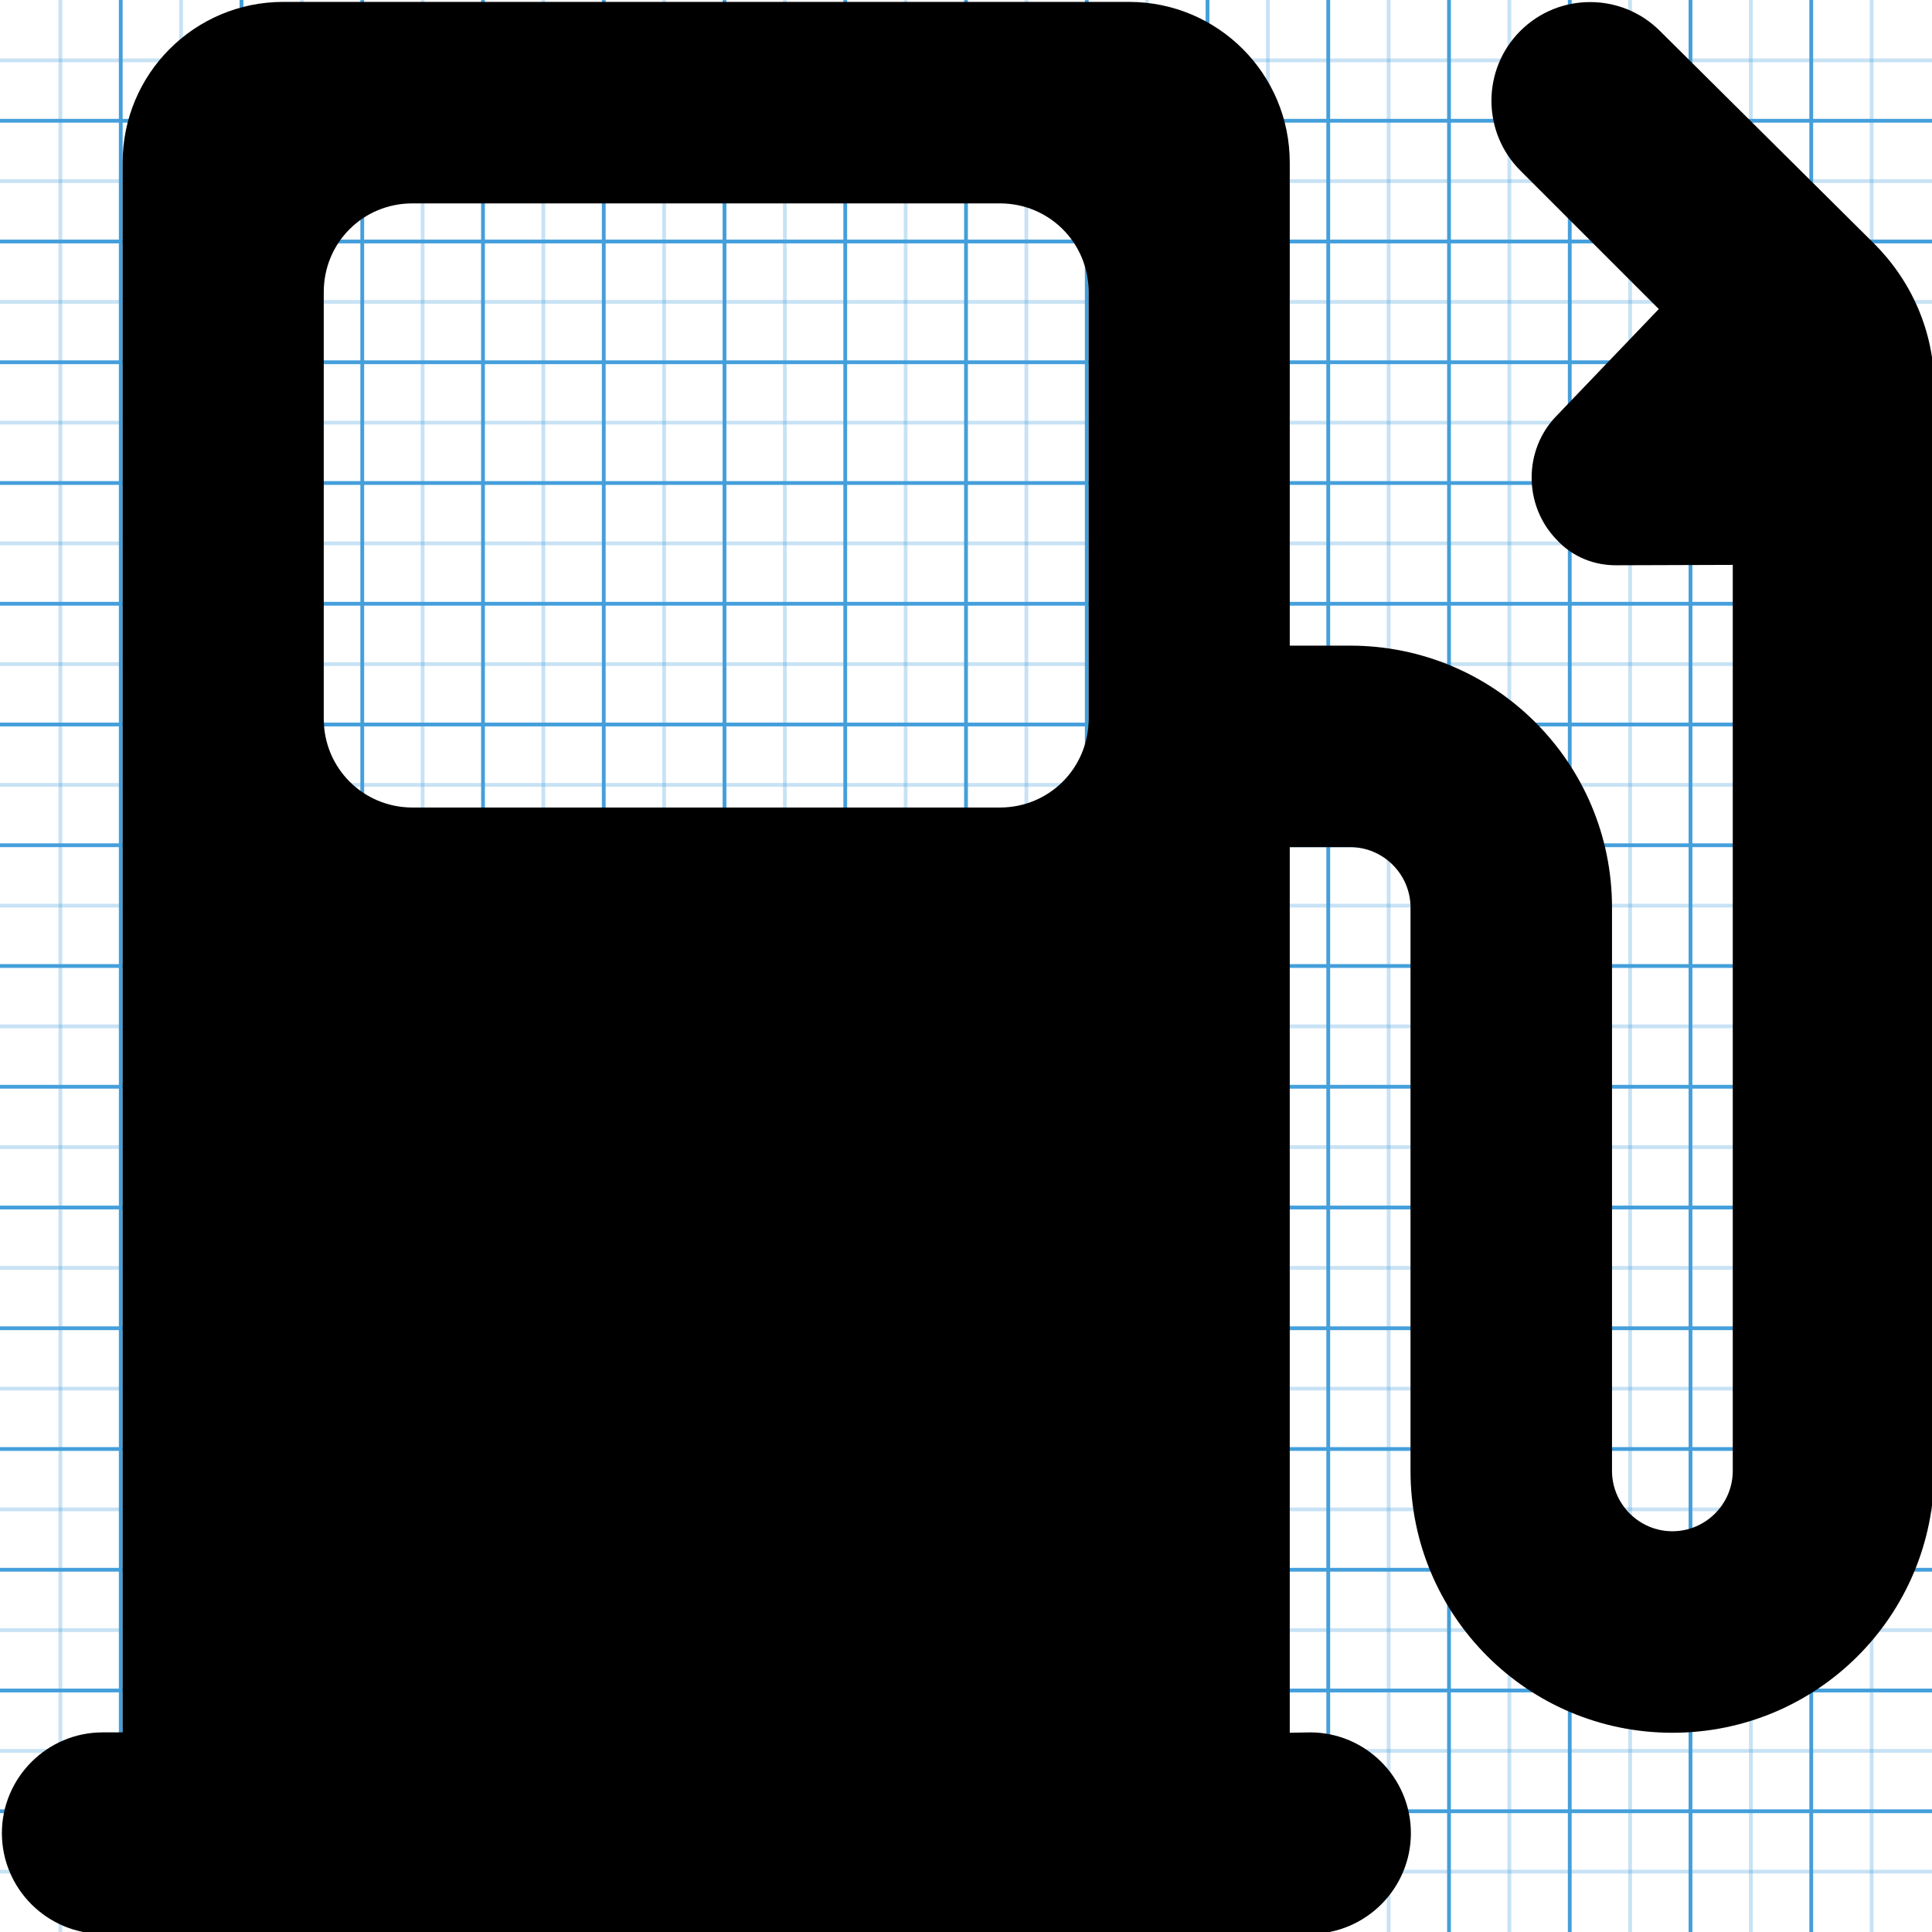
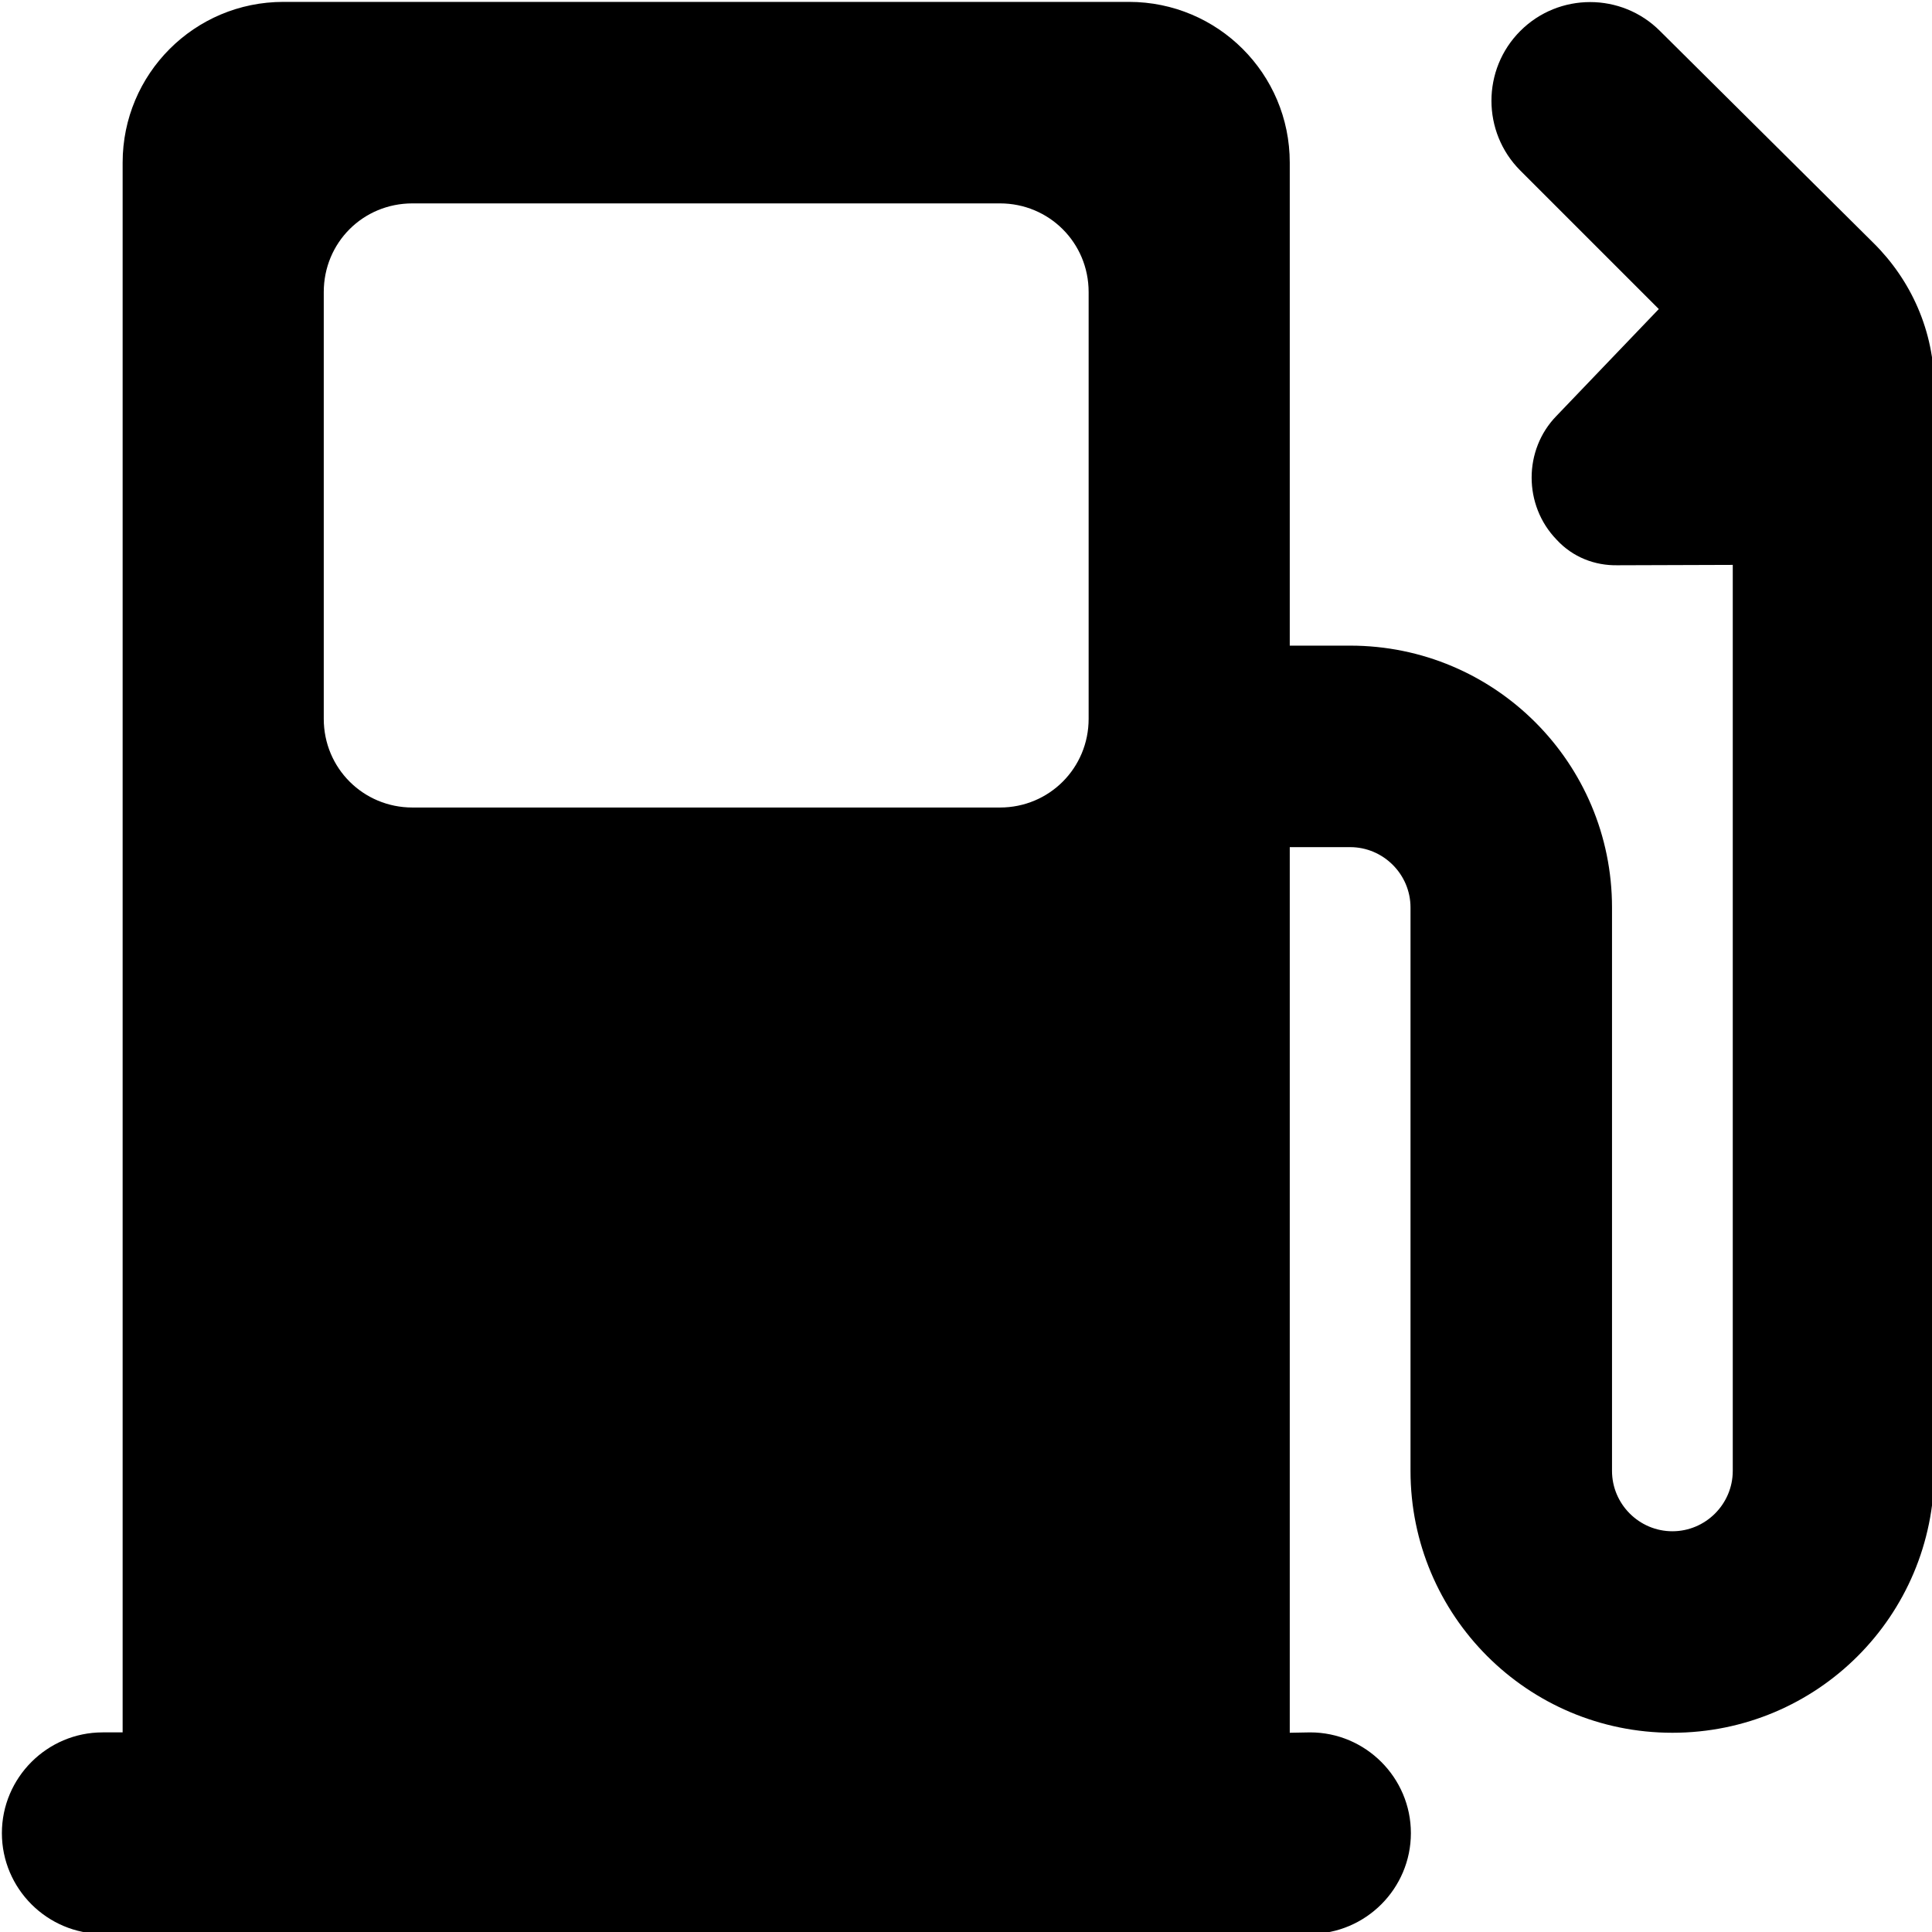
- <svg xmlns="http://www.w3.org/2000/svg" version="1.1" width="512" height="512" viewBox="0 0 512 512">
-   <g id="icomoon-ignore">
-     <line stroke-width="1" x1="16" y1="0" x2="16" y2="512" stroke="#449FDB" opacity="0.3" />
-     <line stroke-width="1" x1="32" y1="0" x2="32" y2="512" stroke="#449FDB" opacity="1" />
-     <line stroke-width="1" x1="48" y1="0" x2="48" y2="512" stroke="#449FDB" opacity="0.3" />
-     <line stroke-width="1" x1="64" y1="0" x2="64" y2="512" stroke="#449FDB" opacity="1" />
-     <line stroke-width="1" x1="80" y1="0" x2="80" y2="512" stroke="#449FDB" opacity="0.3" />
-     <line stroke-width="1" x1="96" y1="0" x2="96" y2="512" stroke="#449FDB" opacity="1" />
-     <line stroke-width="1" x1="112" y1="0" x2="112" y2="512" stroke="#449FDB" opacity="0.3" />
-     <line stroke-width="1" x1="128" y1="0" x2="128" y2="512" stroke="#449FDB" opacity="1" />
-     <line stroke-width="1" x1="144" y1="0" x2="144" y2="512" stroke="#449FDB" opacity="0.3" />
-     <line stroke-width="1" x1="160" y1="0" x2="160" y2="512" stroke="#449FDB" opacity="1" />
-     <line stroke-width="1" x1="176" y1="0" x2="176" y2="512" stroke="#449FDB" opacity="0.3" />
-     <line stroke-width="1" x1="192" y1="0" x2="192" y2="512" stroke="#449FDB" opacity="1" />
-     <line stroke-width="1" x1="208" y1="0" x2="208" y2="512" stroke="#449FDB" opacity="0.3" />
-     <line stroke-width="1" x1="224" y1="0" x2="224" y2="512" stroke="#449FDB" opacity="1" />
-     <line stroke-width="1" x1="240" y1="0" x2="240" y2="512" stroke="#449FDB" opacity="0.3" />
-     <line stroke-width="1" x1="256" y1="0" x2="256" y2="512" stroke="#449FDB" opacity="1" />
-     <line stroke-width="1" x1="272" y1="0" x2="272" y2="512" stroke="#449FDB" opacity="0.3" />
-     <line stroke-width="1" x1="288" y1="0" x2="288" y2="512" stroke="#449FDB" opacity="1" />
-     <line stroke-width="1" x1="304" y1="0" x2="304" y2="512" stroke="#449FDB" opacity="0.3" />
-     <line stroke-width="1" x1="320" y1="0" x2="320" y2="512" stroke="#449FDB" opacity="1" />
-     <line stroke-width="1" x1="336" y1="0" x2="336" y2="512" stroke="#449FDB" opacity="0.3" />
-     <line stroke-width="1" x1="352" y1="0" x2="352" y2="512" stroke="#449FDB" opacity="1" />
-     <line stroke-width="1" x1="368" y1="0" x2="368" y2="512" stroke="#449FDB" opacity="0.3" />
-     <line stroke-width="1" x1="384" y1="0" x2="384" y2="512" stroke="#449FDB" opacity="1" />
-     <line stroke-width="1" x1="400" y1="0" x2="400" y2="512" stroke="#449FDB" opacity="0.3" />
-     <line stroke-width="1" x1="416" y1="0" x2="416" y2="512" stroke="#449FDB" opacity="1" />
-     <line stroke-width="1" x1="432" y1="0" x2="432" y2="512" stroke="#449FDB" opacity="0.3" />
-     <line stroke-width="1" x1="448" y1="0" x2="448" y2="512" stroke="#449FDB" opacity="1" />
-     <line stroke-width="1" x1="464" y1="0" x2="464" y2="512" stroke="#449FDB" opacity="0.3" />
-     <line stroke-width="1" x1="480" y1="0" x2="480" y2="512" stroke="#449FDB" opacity="1" />
-     <line stroke-width="1" x1="496" y1="0" x2="496" y2="512" stroke="#449FDB" opacity="0.3" />
-     <line stroke-width="1" x1="0" y1="16" x2="512" y2="16" stroke="#449FDB" opacity="0.3" />
-     <line stroke-width="1" x1="0" y1="32" x2="512" y2="32" stroke="#449FDB" opacity="1" />
-     <line stroke-width="1" x1="0" y1="48" x2="512" y2="48" stroke="#449FDB" opacity="0.3" />
-     <line stroke-width="1" x1="0" y1="64" x2="512" y2="64" stroke="#449FDB" opacity="1" />
-     <line stroke-width="1" x1="0" y1="80" x2="512" y2="80" stroke="#449FDB" opacity="0.3" />
-     <line stroke-width="1" x1="0" y1="96" x2="512" y2="96" stroke="#449FDB" opacity="1" />
-     <line stroke-width="1" x1="0" y1="112" x2="512" y2="112" stroke="#449FDB" opacity="0.3" />
-     <line stroke-width="1" x1="0" y1="128" x2="512" y2="128" stroke="#449FDB" opacity="1" />
-     <line stroke-width="1" x1="0" y1="144" x2="512" y2="144" stroke="#449FDB" opacity="0.3" />
-     <line stroke-width="1" x1="0" y1="160" x2="512" y2="160" stroke="#449FDB" opacity="1" />
-     <line stroke-width="1" x1="0" y1="176" x2="512" y2="176" stroke="#449FDB" opacity="0.3" />
-     <line stroke-width="1" x1="0" y1="192" x2="512" y2="192" stroke="#449FDB" opacity="1" />
-     <line stroke-width="1" x1="0" y1="208" x2="512" y2="208" stroke="#449FDB" opacity="0.3" />
-     <line stroke-width="1" x1="0" y1="224" x2="512" y2="224" stroke="#449FDB" opacity="1" />
-     <line stroke-width="1" x1="0" y1="240" x2="512" y2="240" stroke="#449FDB" opacity="0.3" />
-     <line stroke-width="1" x1="0" y1="256" x2="512" y2="256" stroke="#449FDB" opacity="1" />
-     <line stroke-width="1" x1="0" y1="272" x2="512" y2="272" stroke="#449FDB" opacity="0.3" />
-     <line stroke-width="1" x1="0" y1="288" x2="512" y2="288" stroke="#449FDB" opacity="1" />
-     <line stroke-width="1" x1="0" y1="304" x2="512" y2="304" stroke="#449FDB" opacity="0.3" />
-     <line stroke-width="1" x1="0" y1="320" x2="512" y2="320" stroke="#449FDB" opacity="1" />
-     <line stroke-width="1" x1="0" y1="336" x2="512" y2="336" stroke="#449FDB" opacity="0.3" />
-     <line stroke-width="1" x1="0" y1="352" x2="512" y2="352" stroke="#449FDB" opacity="1" />
-     <line stroke-width="1" x1="0" y1="368" x2="512" y2="368" stroke="#449FDB" opacity="0.3" />
-     <line stroke-width="1" x1="0" y1="384" x2="512" y2="384" stroke="#449FDB" opacity="1" />
-     <line stroke-width="1" x1="0" y1="400" x2="512" y2="400" stroke="#449FDB" opacity="0.3" />
-     <line stroke-width="1" x1="0" y1="416" x2="512" y2="416" stroke="#449FDB" opacity="1" />
-     <line stroke-width="1" x1="0" y1="432" x2="512" y2="432" stroke="#449FDB" opacity="0.3" />
-     <line stroke-width="1" x1="0" y1="448" x2="512" y2="448" stroke="#449FDB" opacity="1" />
-     <line stroke-width="1" x1="0" y1="464" x2="512" y2="464" stroke="#449FDB" opacity="0.3" />
-     <line stroke-width="1" x1="0" y1="480" x2="512" y2="480" stroke="#449FDB" opacity="1" />
-     <line stroke-width="1" x1="0" y1="496" x2="512" y2="496" stroke="#449FDB" opacity="0.3" />
-   </g>
-   <path d="M341.8 459.2v-234.7h16c8.8 0 16 7.2 16 16v149.3c0 38.3 31 69.4 69.4 69.4s69.4-31 69.4-69.4v-287.1c0-15-6.2-28.5-16.1-38.3l-56.6-56.2c-10.2-10.2-26.8-10.2-37 0s-10.2 26.8 0 37l36.7 36.7-27.1 28.3c-8.8 9-8.8 23.7 0 32.8 4.3 4.7 10.2 6.9 16.1 6.8l30.6-0.1v240.1c0 8.8-7.2 16-16 16s-16-7.2-16-16v-149.3c0-38.3-31-69.4-69.4-69.4h-16v-128c0-23.6-19.1-42.6-42.6-42.6h-224.1c-23.6 0-42.6 19.1-42.6 42.6v416h-5.3c-14.7 0-26.7 12-26.7 26.7s12 26.7 26.7 26.7h320c14.7 0 26.7-12 26.7-26.7s-12-26.7-26.7-26.7l-5.4 0.1zM109.3 53.9h155.7c13 0 23.5 10.4 23.5 23.5v113.1c0 13-10.4 23.5-23.5 23.5h-155.7c-13 0-23.5-10.4-23.5-23.5v-113.1c0-13.1 10.4-23.5 23.5-23.5z" />
+ <svg xmlns="http://www.w3.org/2000/svg" version="1.1" id="Layer_1" x="0px" y="0px" viewBox="0 0 512 512" style="enable-background:new 0 0 512 512;" xml:space="preserve">
+   <path d="M341.8,459.2V224.5h16c8.8,0,16,7.2,16,16v149.3c0,38.3,31,69.4,69.4,69.4s69.4-31,69.4-69.4V102.7c0-15-6.2-28.5-16.1-38.3  L439.9,8.2c-10.2-10.2-26.8-10.2-37,0s-10.2,26.8,0,37l36.7,36.7l-27.1,28.3c-8.8,9-8.8,23.7,0,32.8c4.3,4.7,10.2,6.9,16.1,6.8  l30.6-0.1v240.1c0,8.8-7.2,16-16,16s-16-7.2-16-16V240.5c0-38.3-31-69.4-69.4-69.4h-16v-128c0-23.6-19.1-42.6-42.6-42.6H75.1  c-23.6,0-42.6,19.1-42.6,42.6v416h-5.3c-14.7,0-26.7,12-26.7,26.7s12,26.7,26.7,26.7h320c14.7,0,26.7-12,26.7-26.7  s-12-26.7-26.7-26.7L341.8,459.2L341.8,459.2z M109.3,53.9H265c13,0,23.5,10.4,23.5,23.5v113.1c0,13-10.4,23.5-23.5,23.5H109.3  c-13,0-23.5-10.4-23.5-23.5V77.4C85.8,64.3,96.2,53.9,109.3,53.9z" />
</svg>
